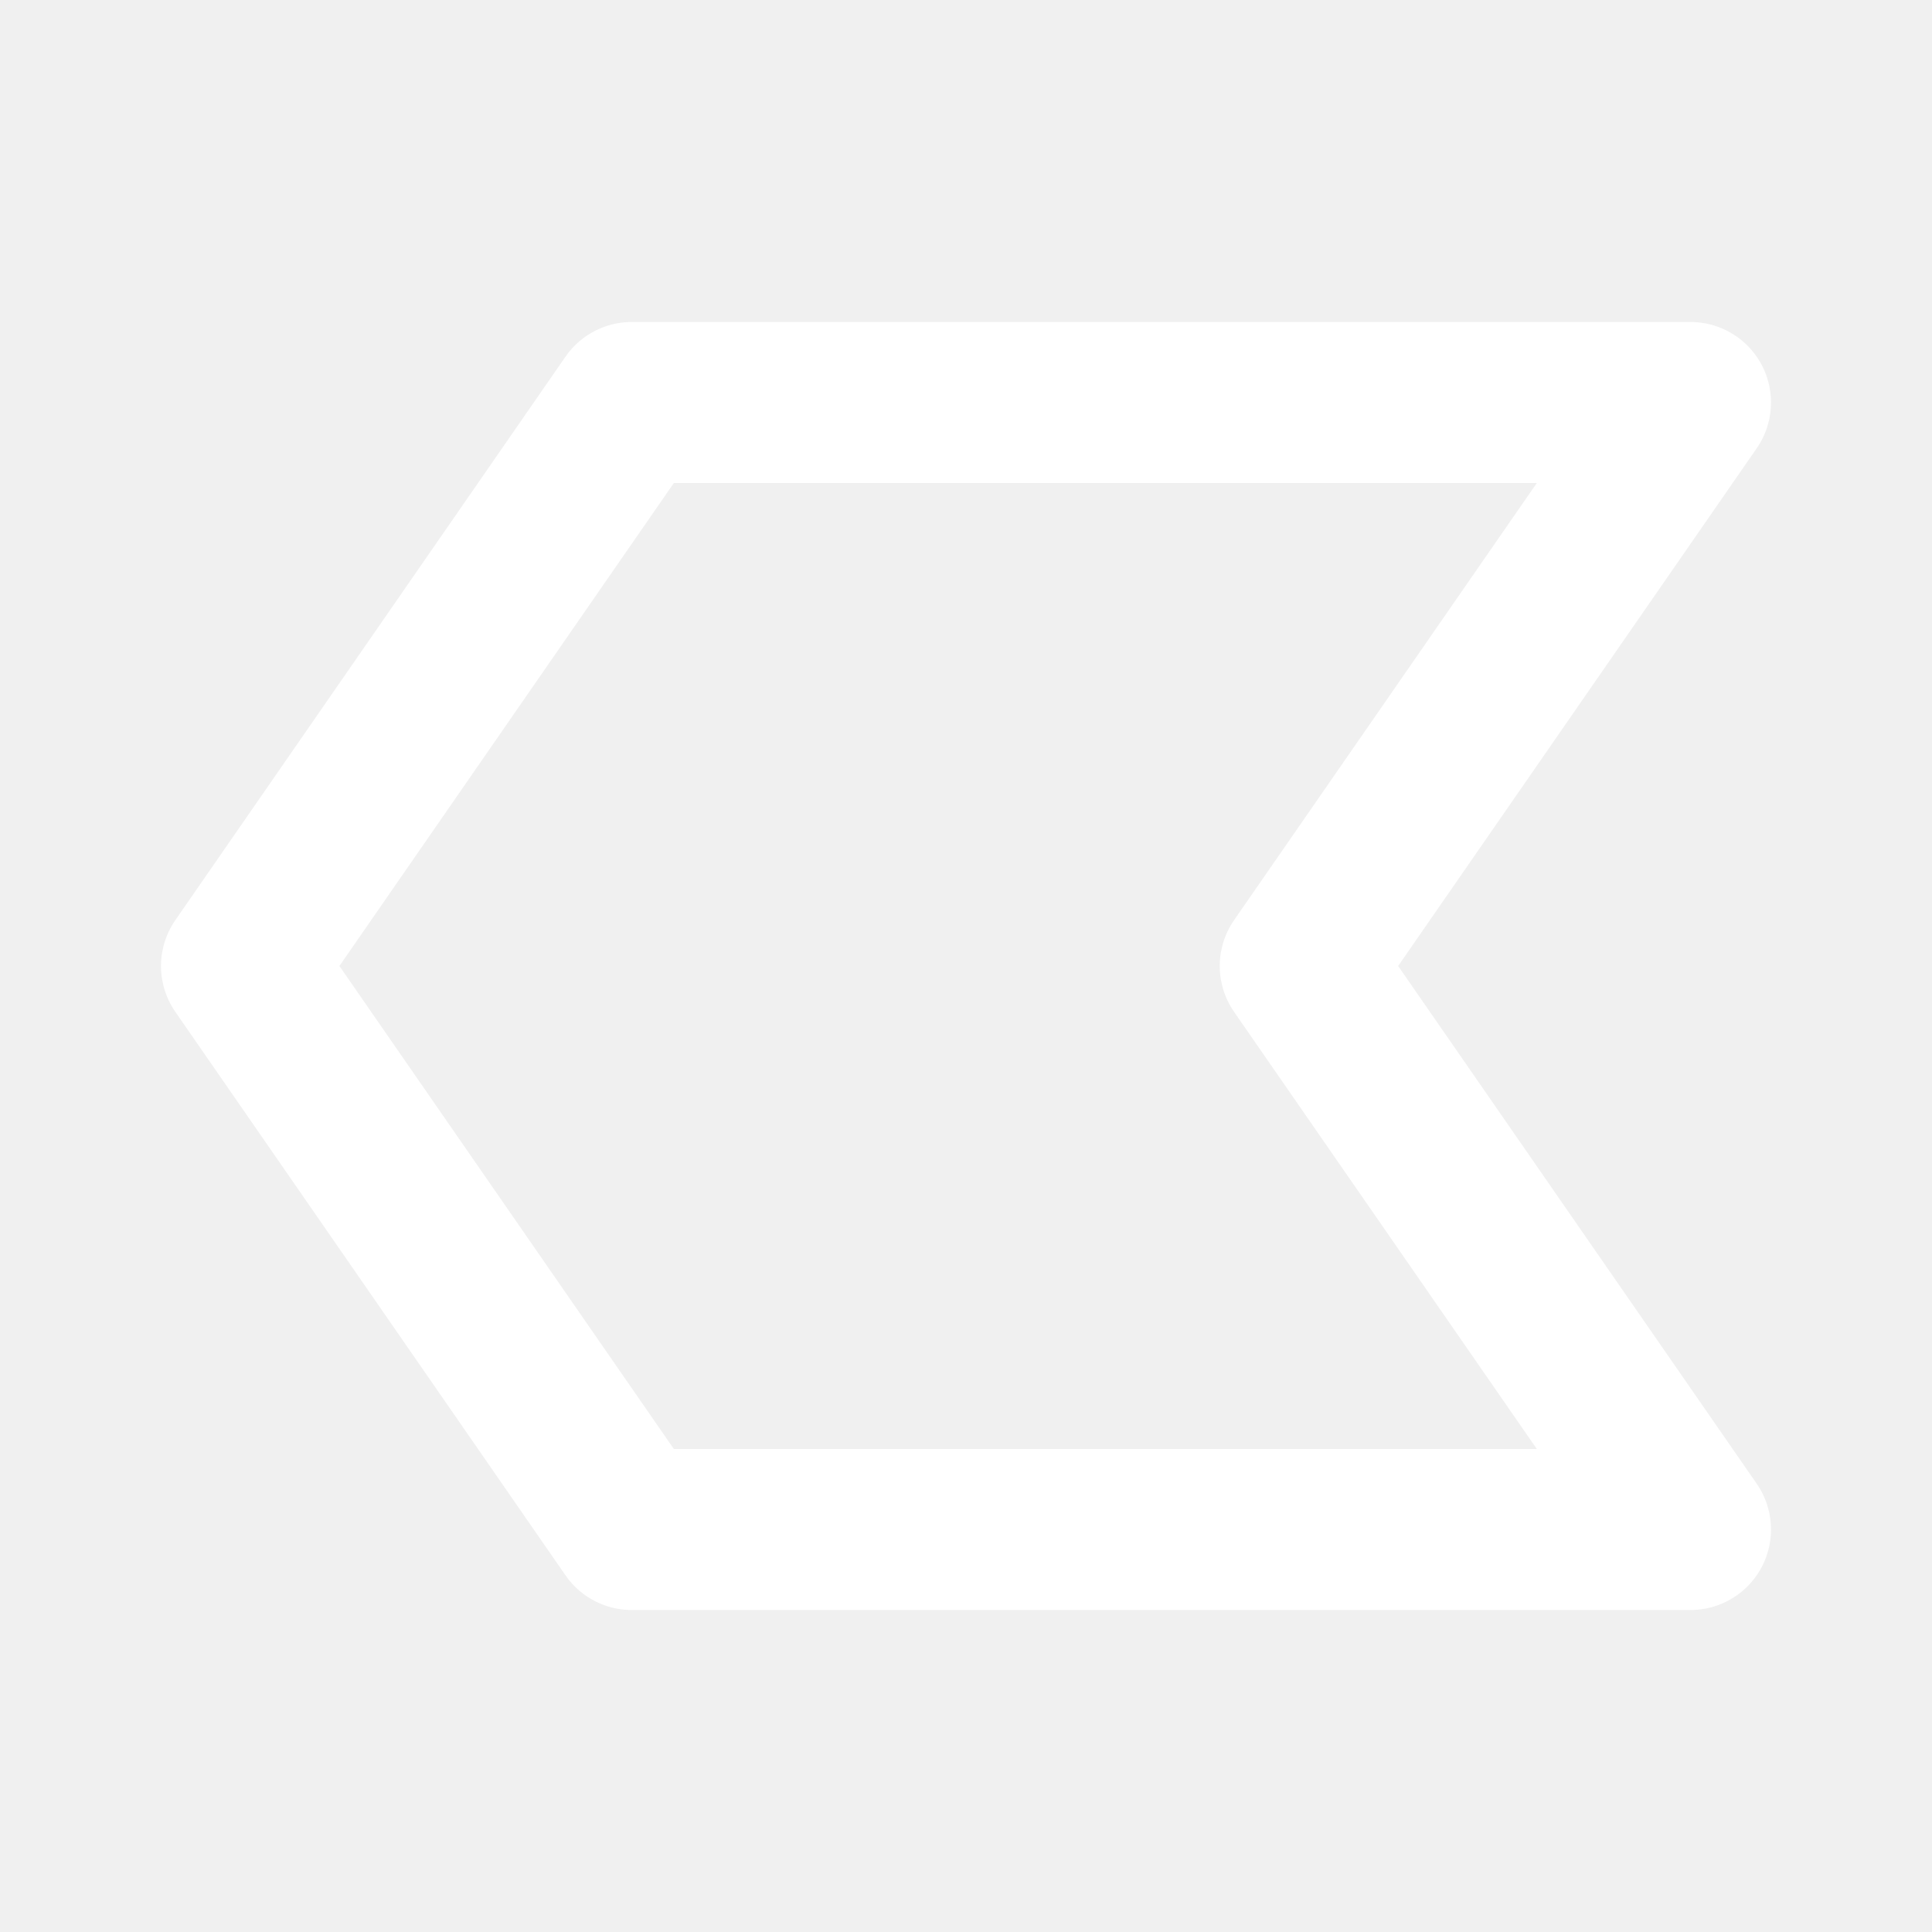
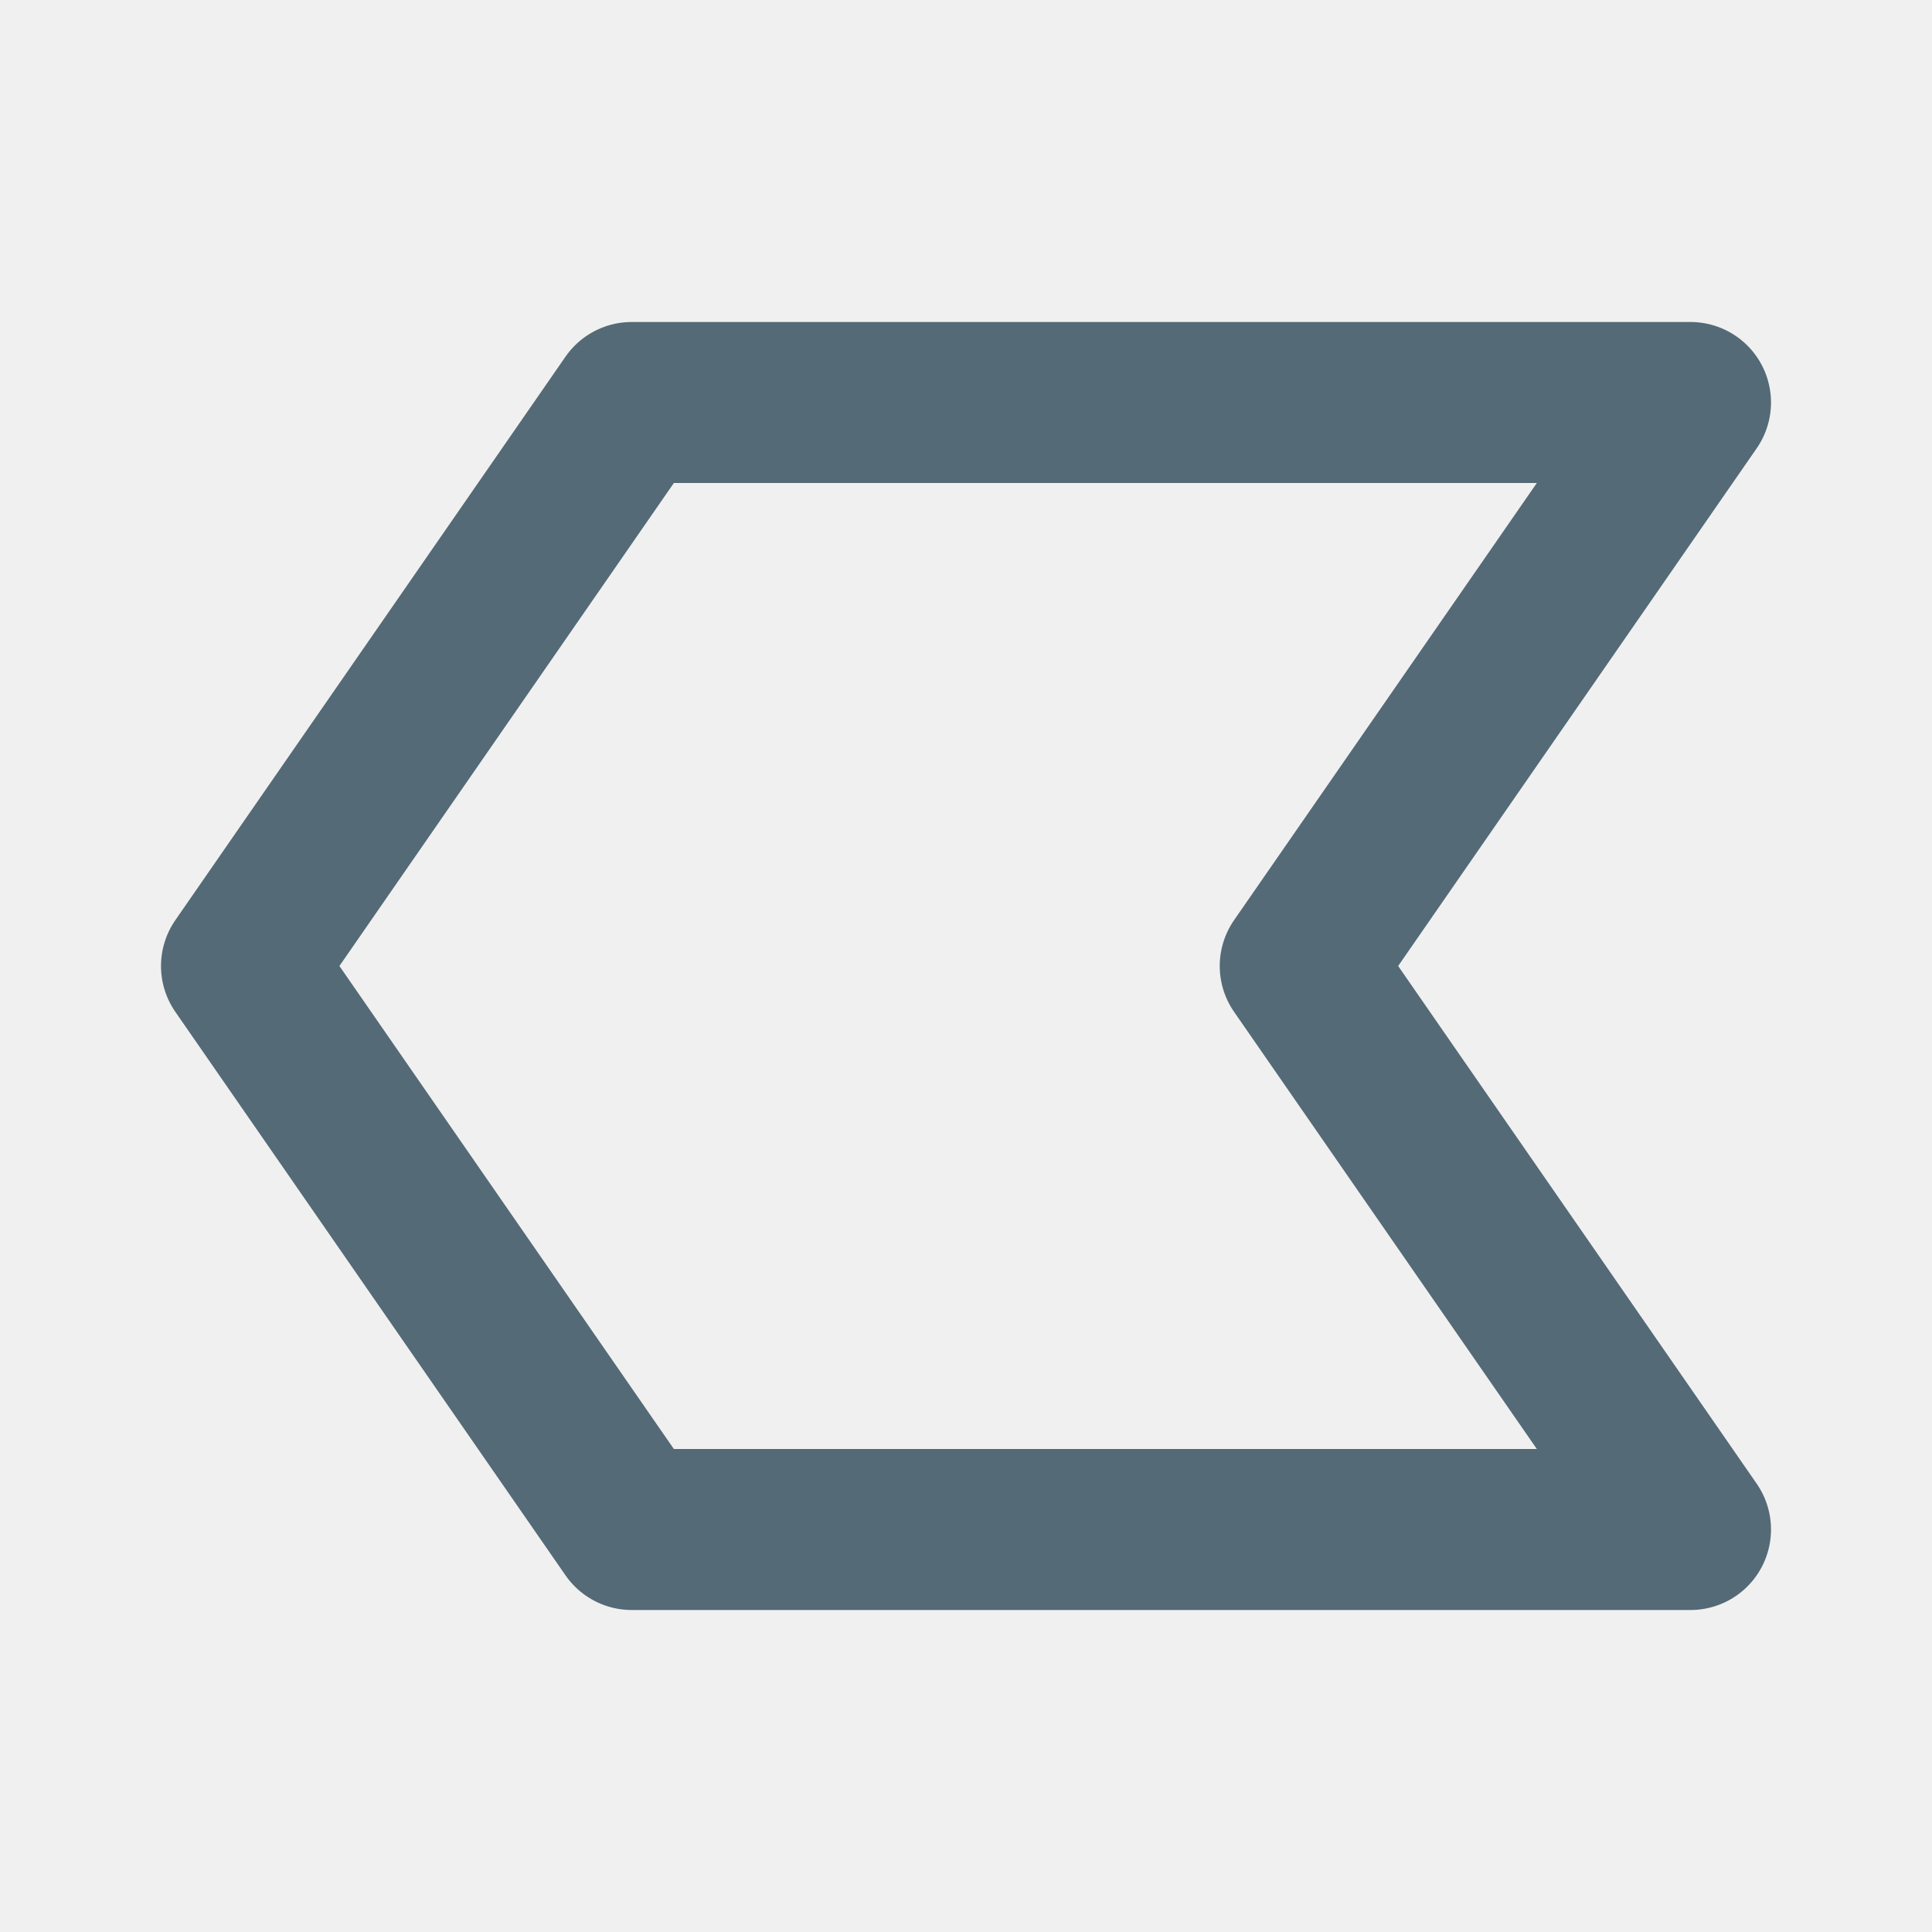
<svg xmlns="http://www.w3.org/2000/svg" width="24" height="24" viewBox="0 0 24 24" fill="none">
-   <path d="M7.847 19L3 12L7.847 5H21L16.152 12L21 19H7.847Z" stroke="white" stroke-width="2" stroke-linecap="round" stroke-linejoin="round" />
+   <path d="M7.847 19L3 12L7.847 5H21L16.152 12L21 19H7.847Z" stroke="#546A76" stroke-width="2" stroke-linecap="round" stroke-linejoin="round" />
</svg>
